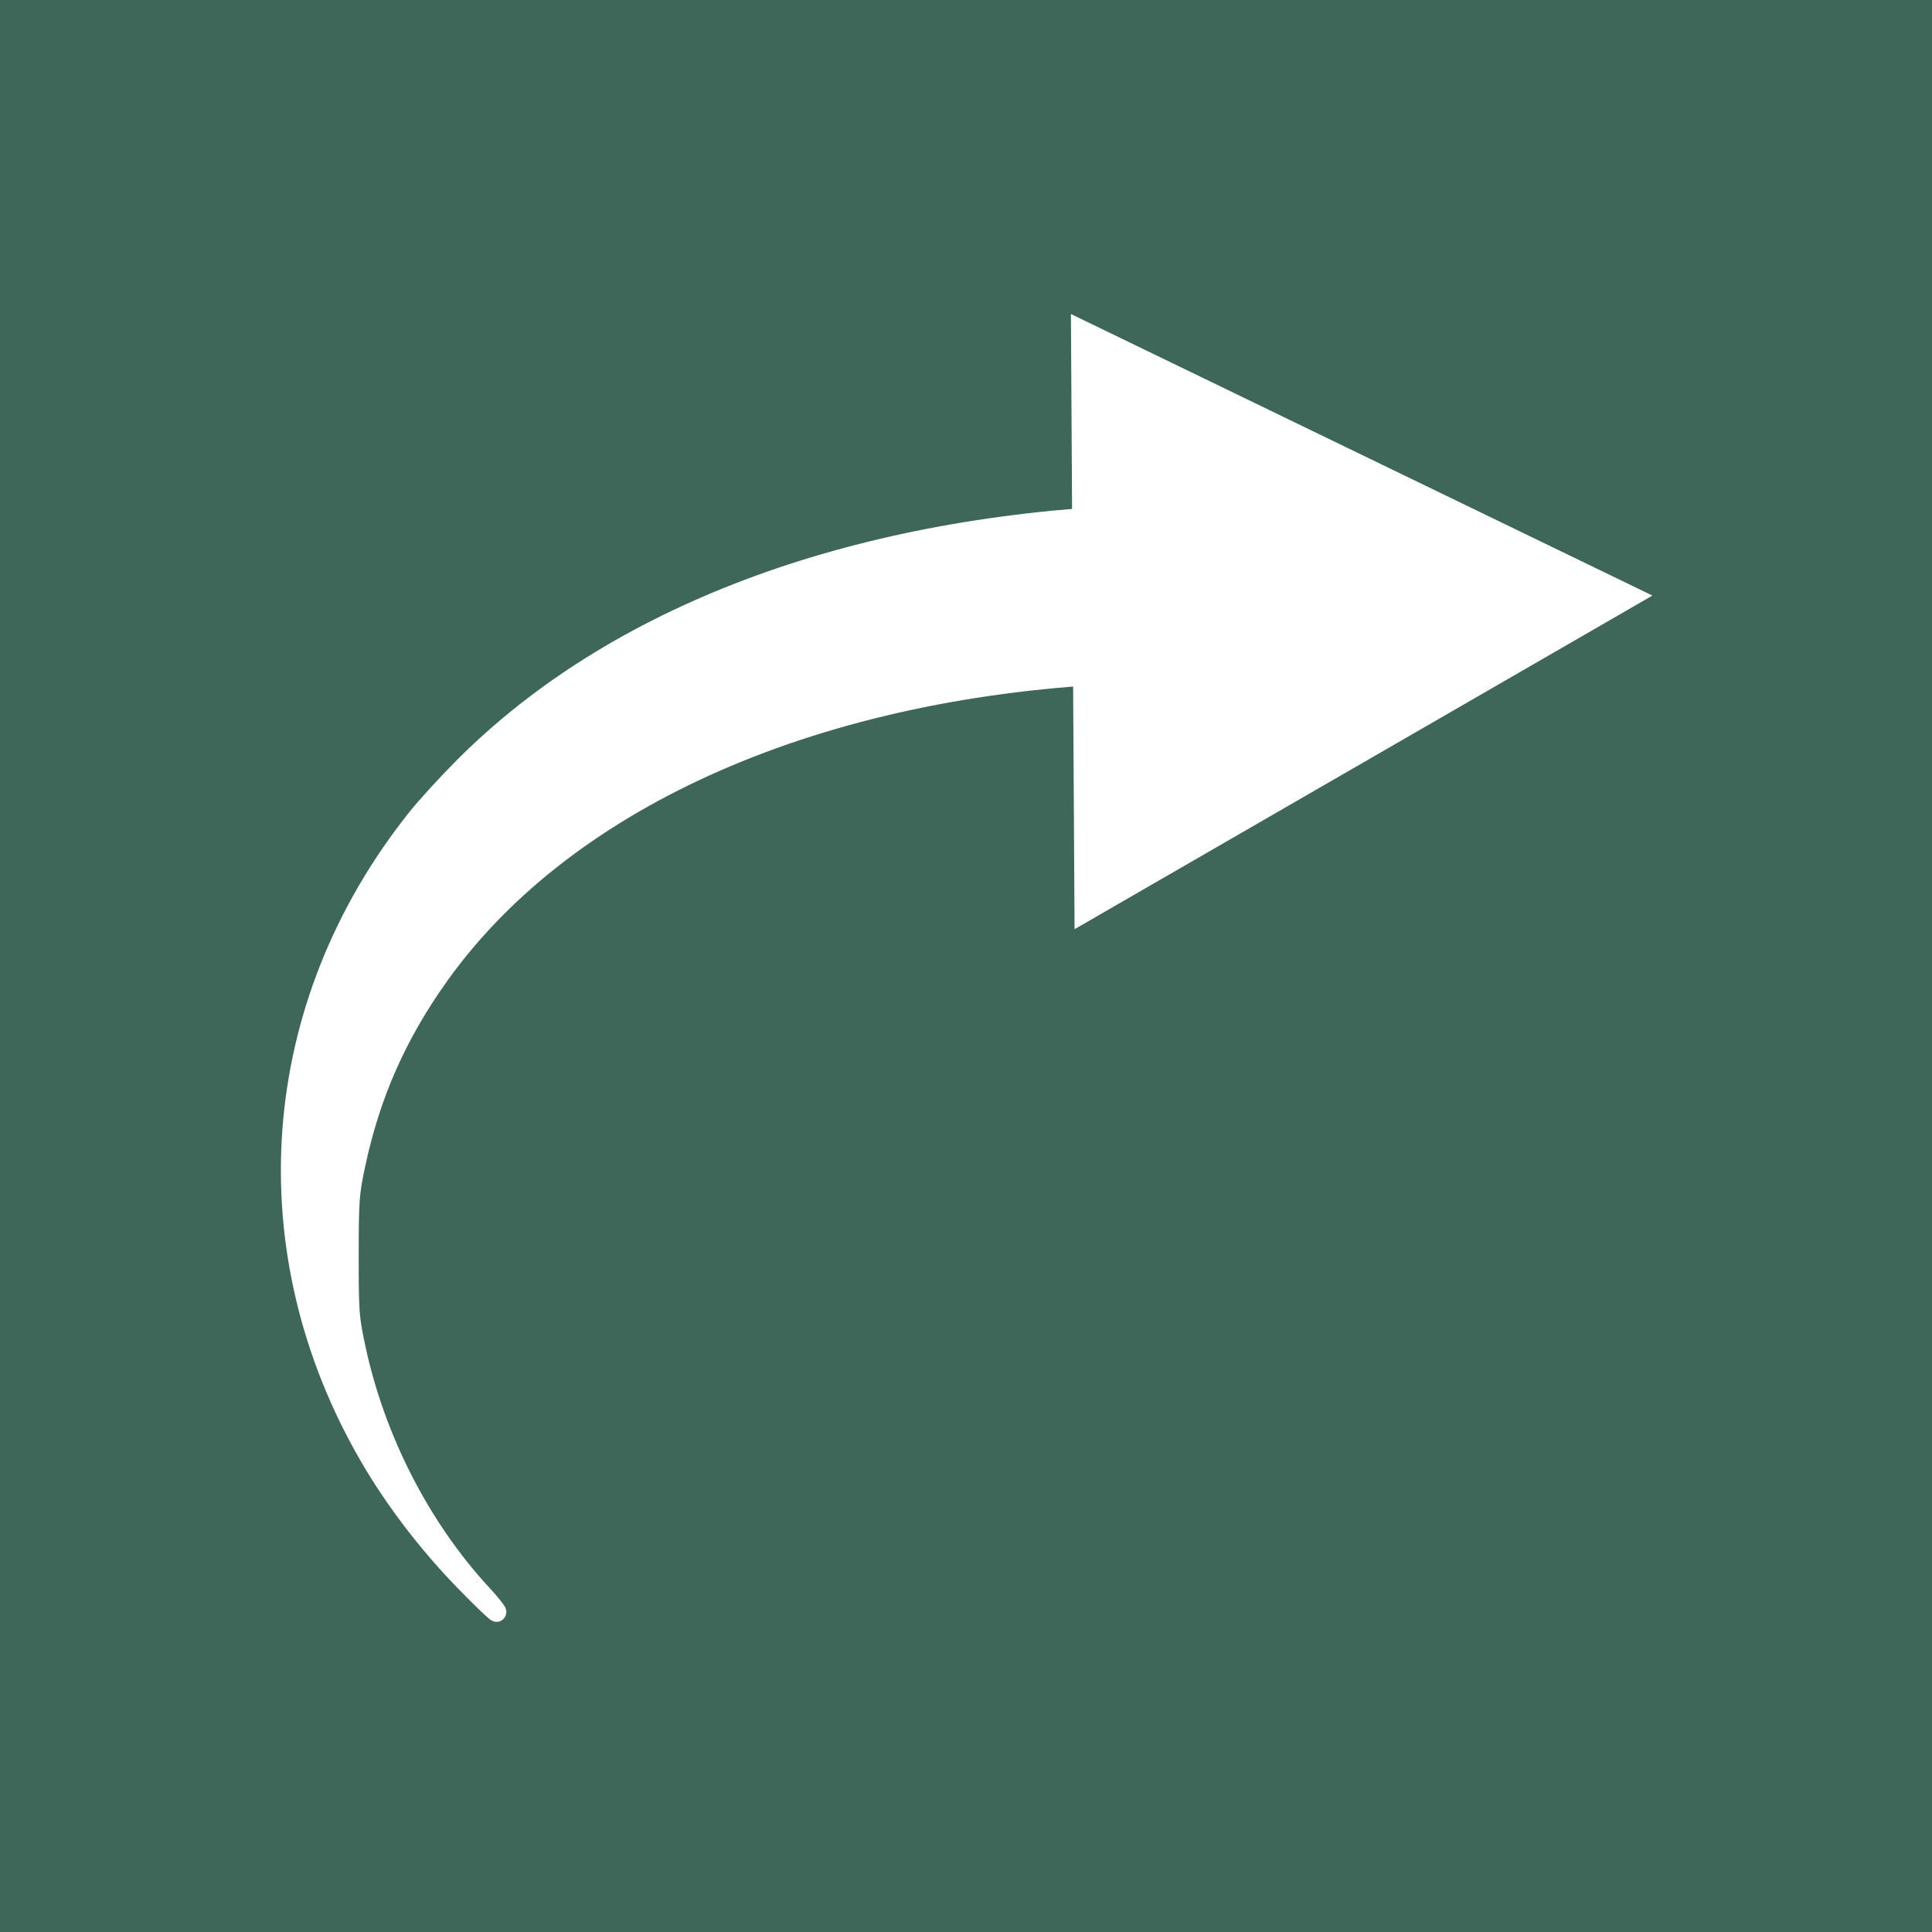
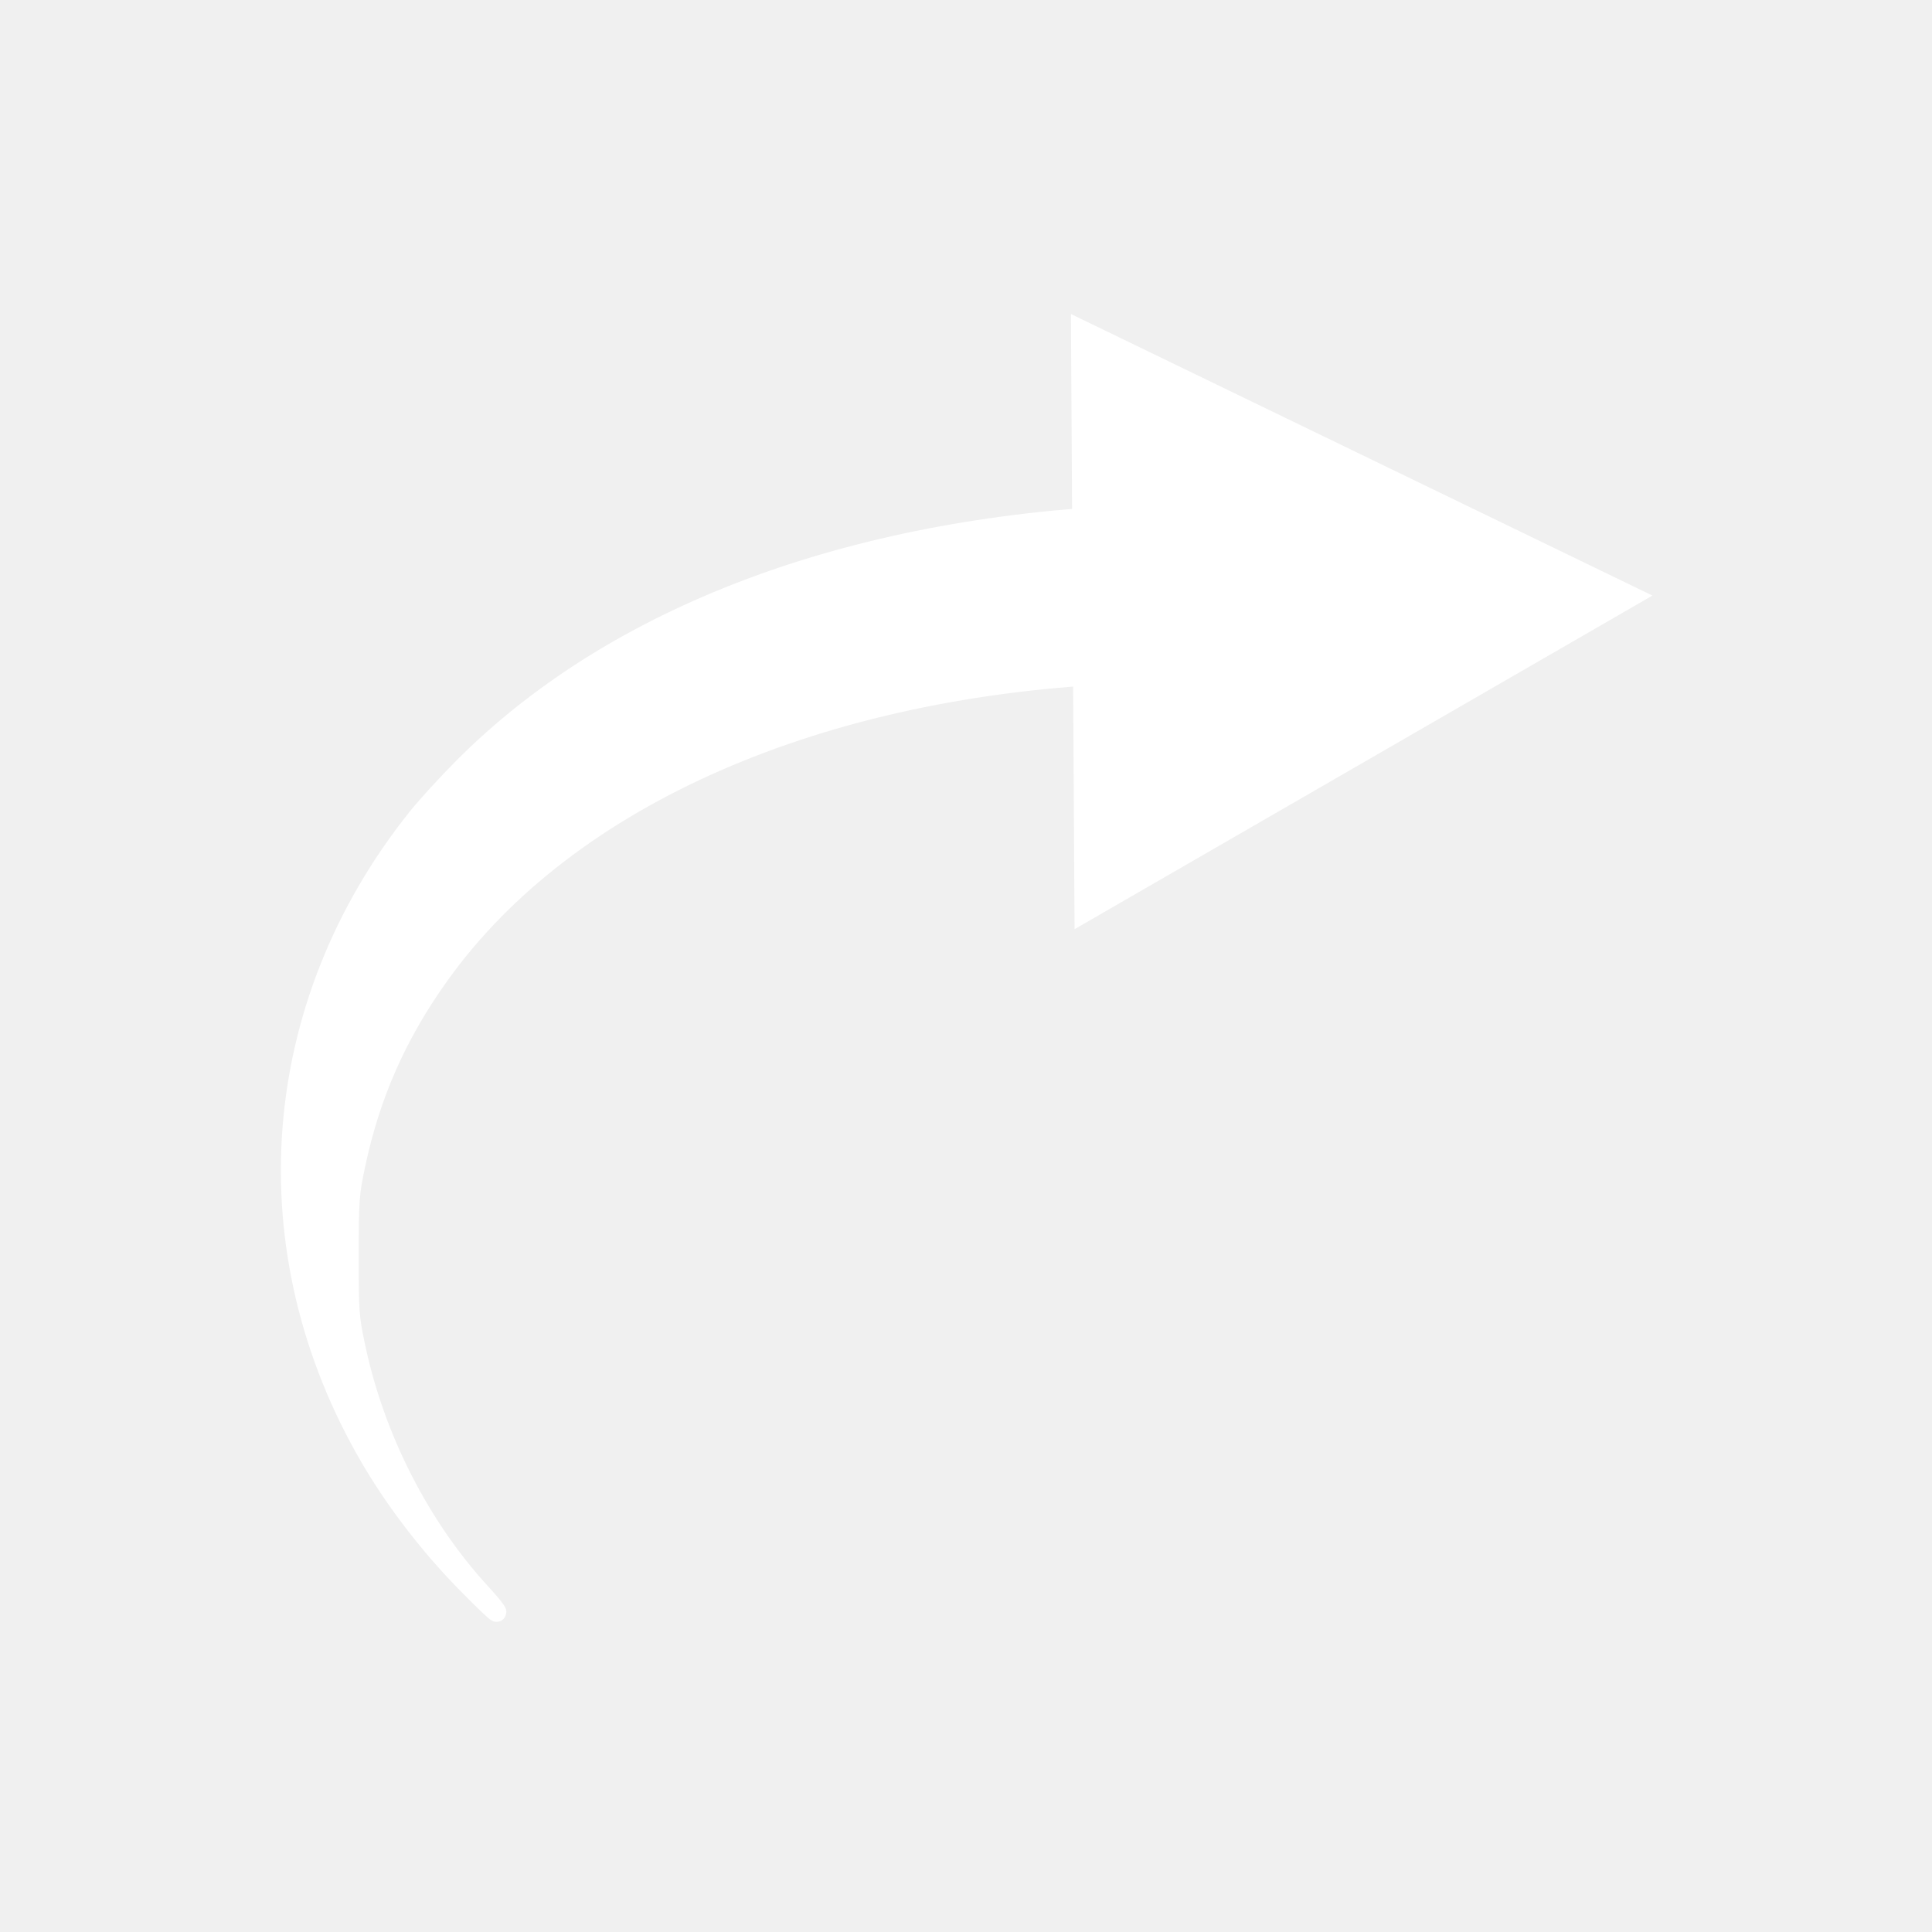
<svg xmlns="http://www.w3.org/2000/svg" width="100" height="100" id="svg4384" version="1.1">
  <defs id="defs4386" />
  <g id="layer1" transform="translate(0,-952.3622)">
-     <rect style="fill:#3e6659;fill-rule:evenodd;stroke:none;stroke-width:1px;stroke-linecap:butt;stroke-linejoin:miter;stroke-opacity:1;fill-opacity:1" id="rect5366" width="107.127" height="106.42" x="-6.01" y="-3.061" transform="translate(0,952.3622)" />
    <g id="g5020" transform="matrix(-1,0,0,1,99.5523,6.530645)" style="fill:#ffffff;fill-opacity:1;stroke:#ffffff;stroke-opacity:1">
      <path id="path4422" d="M 43.617,962.885 43.438,993.063 15.091,976.697 z" style="fill:#ffffff;fill-opacity:1;stroke:#ffffff;stroke-width:1px;stroke-linecap:butt;stroke-linejoin:miter;stroke-opacity:1" />
      <path id="path4948" d="m 38.569,980.751 0,-9.107 0,0.536" style="fill:#ffffff;stroke:#ffffff;stroke-width:1px;stroke-linecap:butt;stroke-linejoin:miter;stroke-opacity:1;fill-opacity:1" />
      <path id="path4983" d="m 73.842,1029.275 c -0.003,-0.059 0.345,-0.487 0.773,-0.951 3.172,-3.439 5.515,-8.02 6.523,-12.754 0.329,-1.547 0.35,-1.835 0.348,-4.752 -0.002,-2.885 -0.027,-3.218 -0.344,-4.707 -0.776,-3.647 -2.149,-6.747 -4.35,-9.822 C 70.171,987.038 57.075,981.31 41.157,980.701 l -2.12,-0.081 0,-4.117 0,-4.117 1.93,0.087 c 14.675,0.659 26.783,5.229 34.587,13.056 0.84,0.842 1.914,2.016 2.389,2.608 7.779,9.718 8.72,22.415 2.457,33.152 -1.298,2.225 -3.032,4.487 -4.934,6.435 -0.891,0.912 -1.621,1.611 -1.624,1.552 z" style="fill:#ffffff;fill-opacity:1;fill-rule:nonzero;stroke:#ffffff;stroke-opacity:1" />
    </g>
  </g>
</svg>
